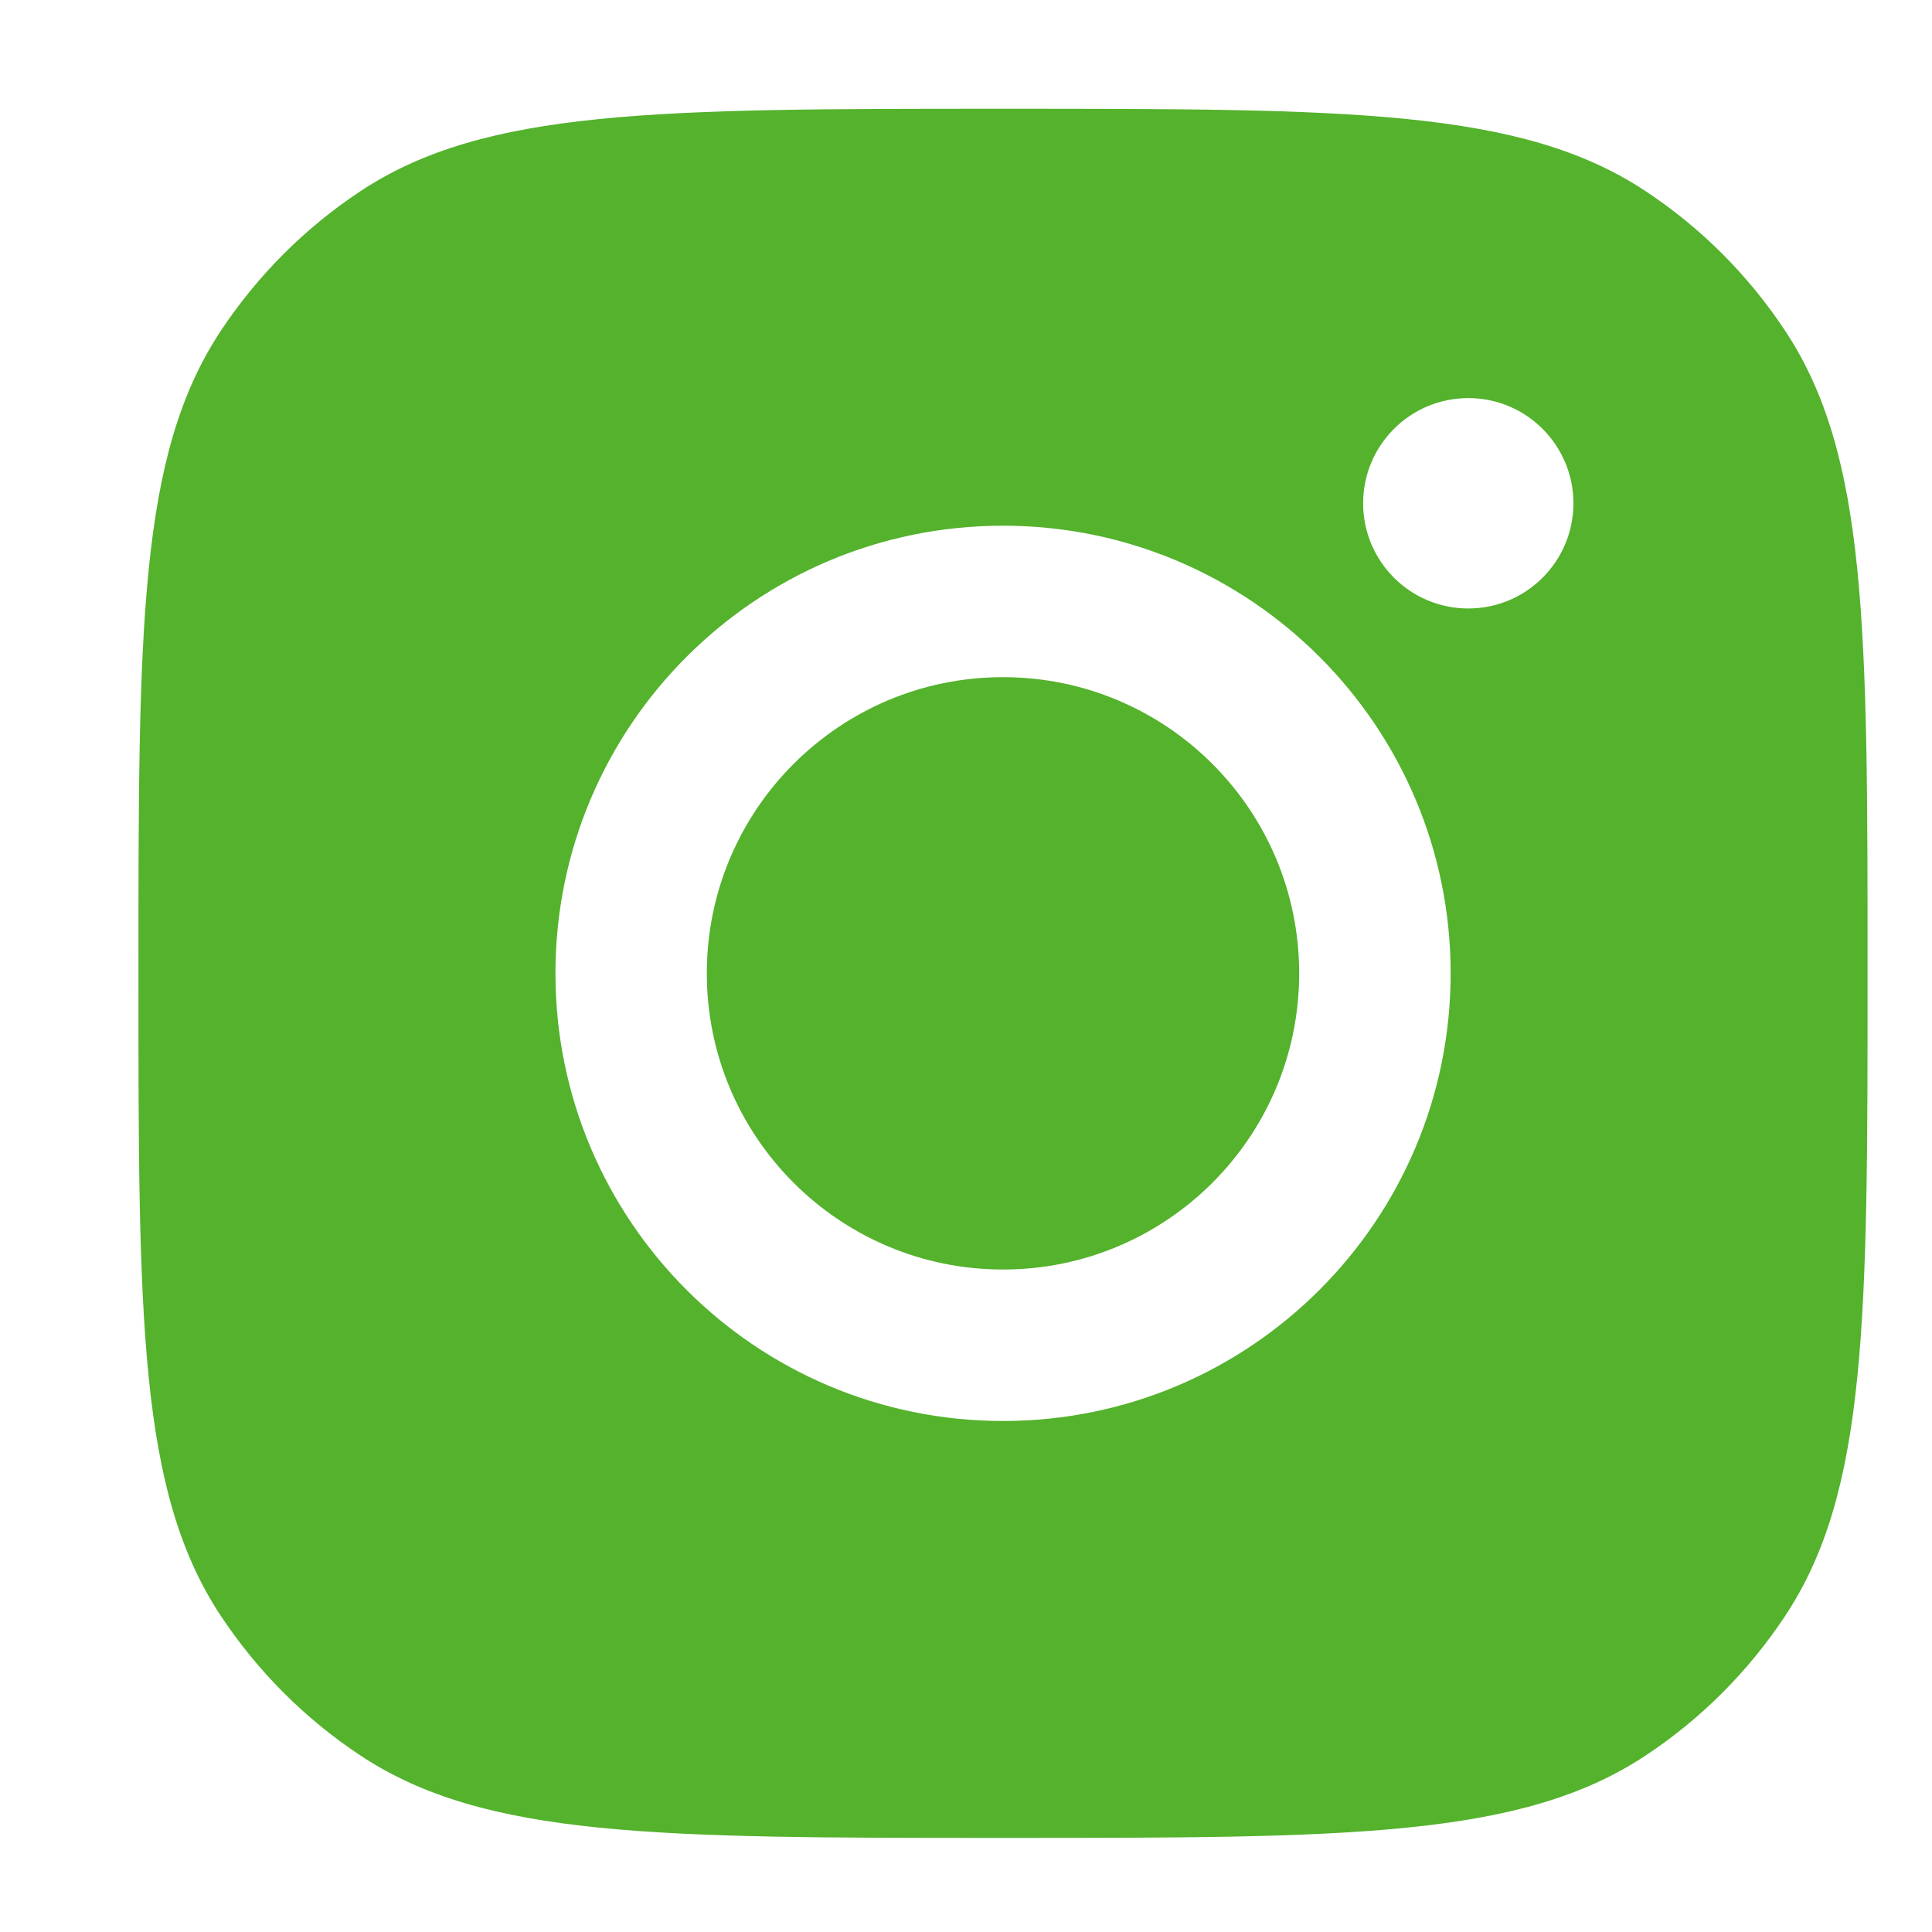
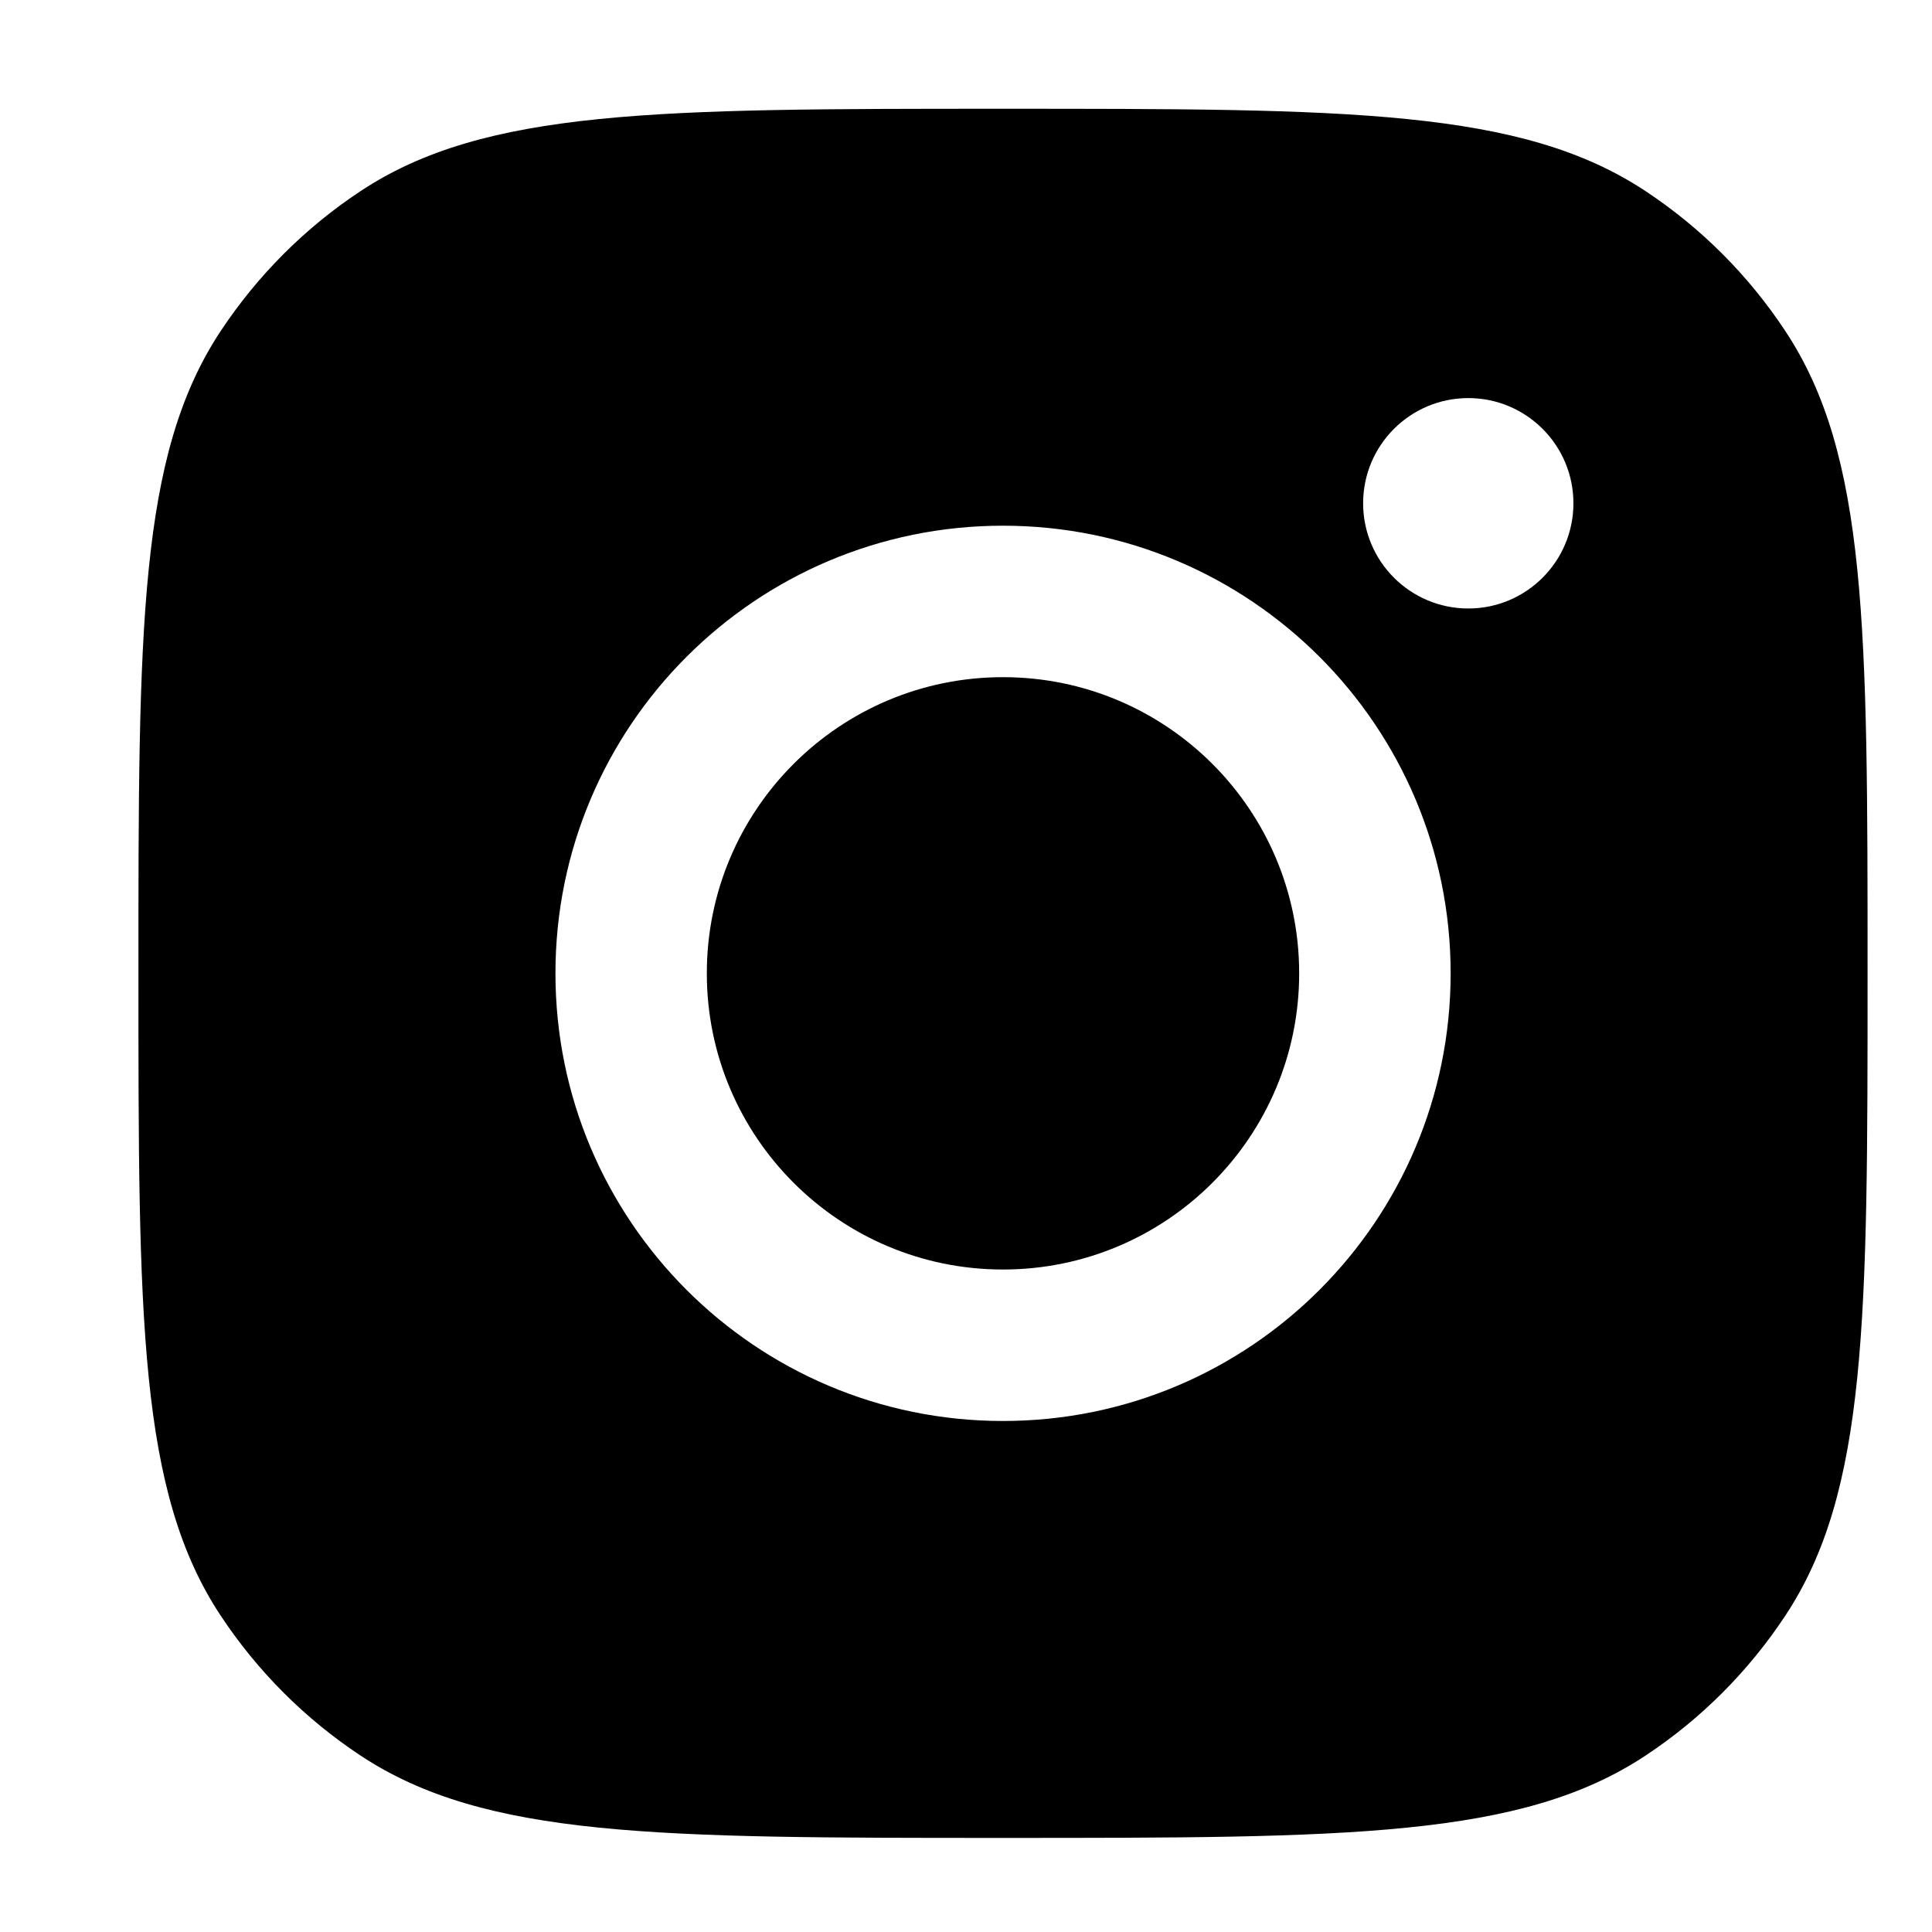
<svg xmlns="http://www.w3.org/2000/svg" width="20" height="20" viewBox="0 0 20 20" fill="none">
-   <path fill-rule="evenodd" clip-rule="evenodd" d="M1.433 10.076C1.433 6.501 1.433 4.713 2.285 3.426C2.666 2.851 3.158 2.358 3.733 1.978C5.021 1.126 6.808 1.126 10.383 1.126C13.959 1.126 15.746 1.126 17.034 1.978C17.609 2.358 18.101 2.851 18.481 3.426C19.333 4.713 19.333 6.501 19.333 10.076C19.333 13.651 19.333 15.439 18.481 16.726C18.101 17.301 17.609 17.794 17.034 18.174C15.746 19.026 13.959 19.026 10.383 19.026C6.808 19.026 5.021 19.026 3.733 18.174C3.158 17.794 2.666 17.301 2.285 16.726C1.433 15.439 1.433 13.651 1.433 10.076ZM15.017 10.076C15.017 12.635 12.942 14.71 10.383 14.71C7.824 14.71 5.75 12.635 5.75 10.076C5.75 7.517 7.824 5.442 10.383 5.442C12.942 5.442 15.017 7.517 15.017 10.076ZM10.383 13.142C12.076 13.142 13.449 11.769 13.449 10.076C13.449 8.383 12.076 7.01 10.383 7.01C8.69 7.01 7.317 8.383 7.317 10.076C7.317 11.769 8.69 13.142 10.383 13.142ZM15.2 6.299C15.801 6.299 16.288 5.811 16.288 5.21C16.288 4.609 15.801 4.121 15.2 4.121C14.598 4.121 14.111 4.609 14.111 5.21C14.111 5.811 14.598 6.299 15.2 6.299Z" fill="#54B22C" />
+   <path fill-rule="evenodd" clip-rule="evenodd" d="M1.433 10.076C1.433 6.501 1.433 4.713 2.285 3.426C2.666 2.851 3.158 2.358 3.733 1.978C5.021 1.126 6.808 1.126 10.383 1.126C13.959 1.126 15.746 1.126 17.034 1.978C17.609 2.358 18.101 2.851 18.481 3.426C19.333 4.713 19.333 6.501 19.333 10.076C19.333 13.651 19.333 15.439 18.481 16.726C18.101 17.301 17.609 17.794 17.034 18.174C15.746 19.026 13.959 19.026 10.383 19.026C6.808 19.026 5.021 19.026 3.733 18.174C3.158 17.794 2.666 17.301 2.285 16.726C1.433 15.439 1.433 13.651 1.433 10.076ZM15.017 10.076C15.017 12.635 12.942 14.71 10.383 14.71C7.824 14.71 5.75 12.635 5.75 10.076C5.75 7.517 7.824 5.442 10.383 5.442C12.942 5.442 15.017 7.517 15.017 10.076ZM10.383 13.142C12.076 13.142 13.449 11.769 13.449 10.076C13.449 8.383 12.076 7.01 10.383 7.01C8.69 7.01 7.317 8.383 7.317 10.076C7.317 11.769 8.69 13.142 10.383 13.142ZM15.2 6.299C15.801 6.299 16.288 5.811 16.288 5.21C16.288 4.609 15.801 4.121 15.2 4.121C14.598 4.121 14.111 4.609 14.111 5.21C14.111 5.811 14.598 6.299 15.2 6.299Z" fill="currentColor" />
</svg>
